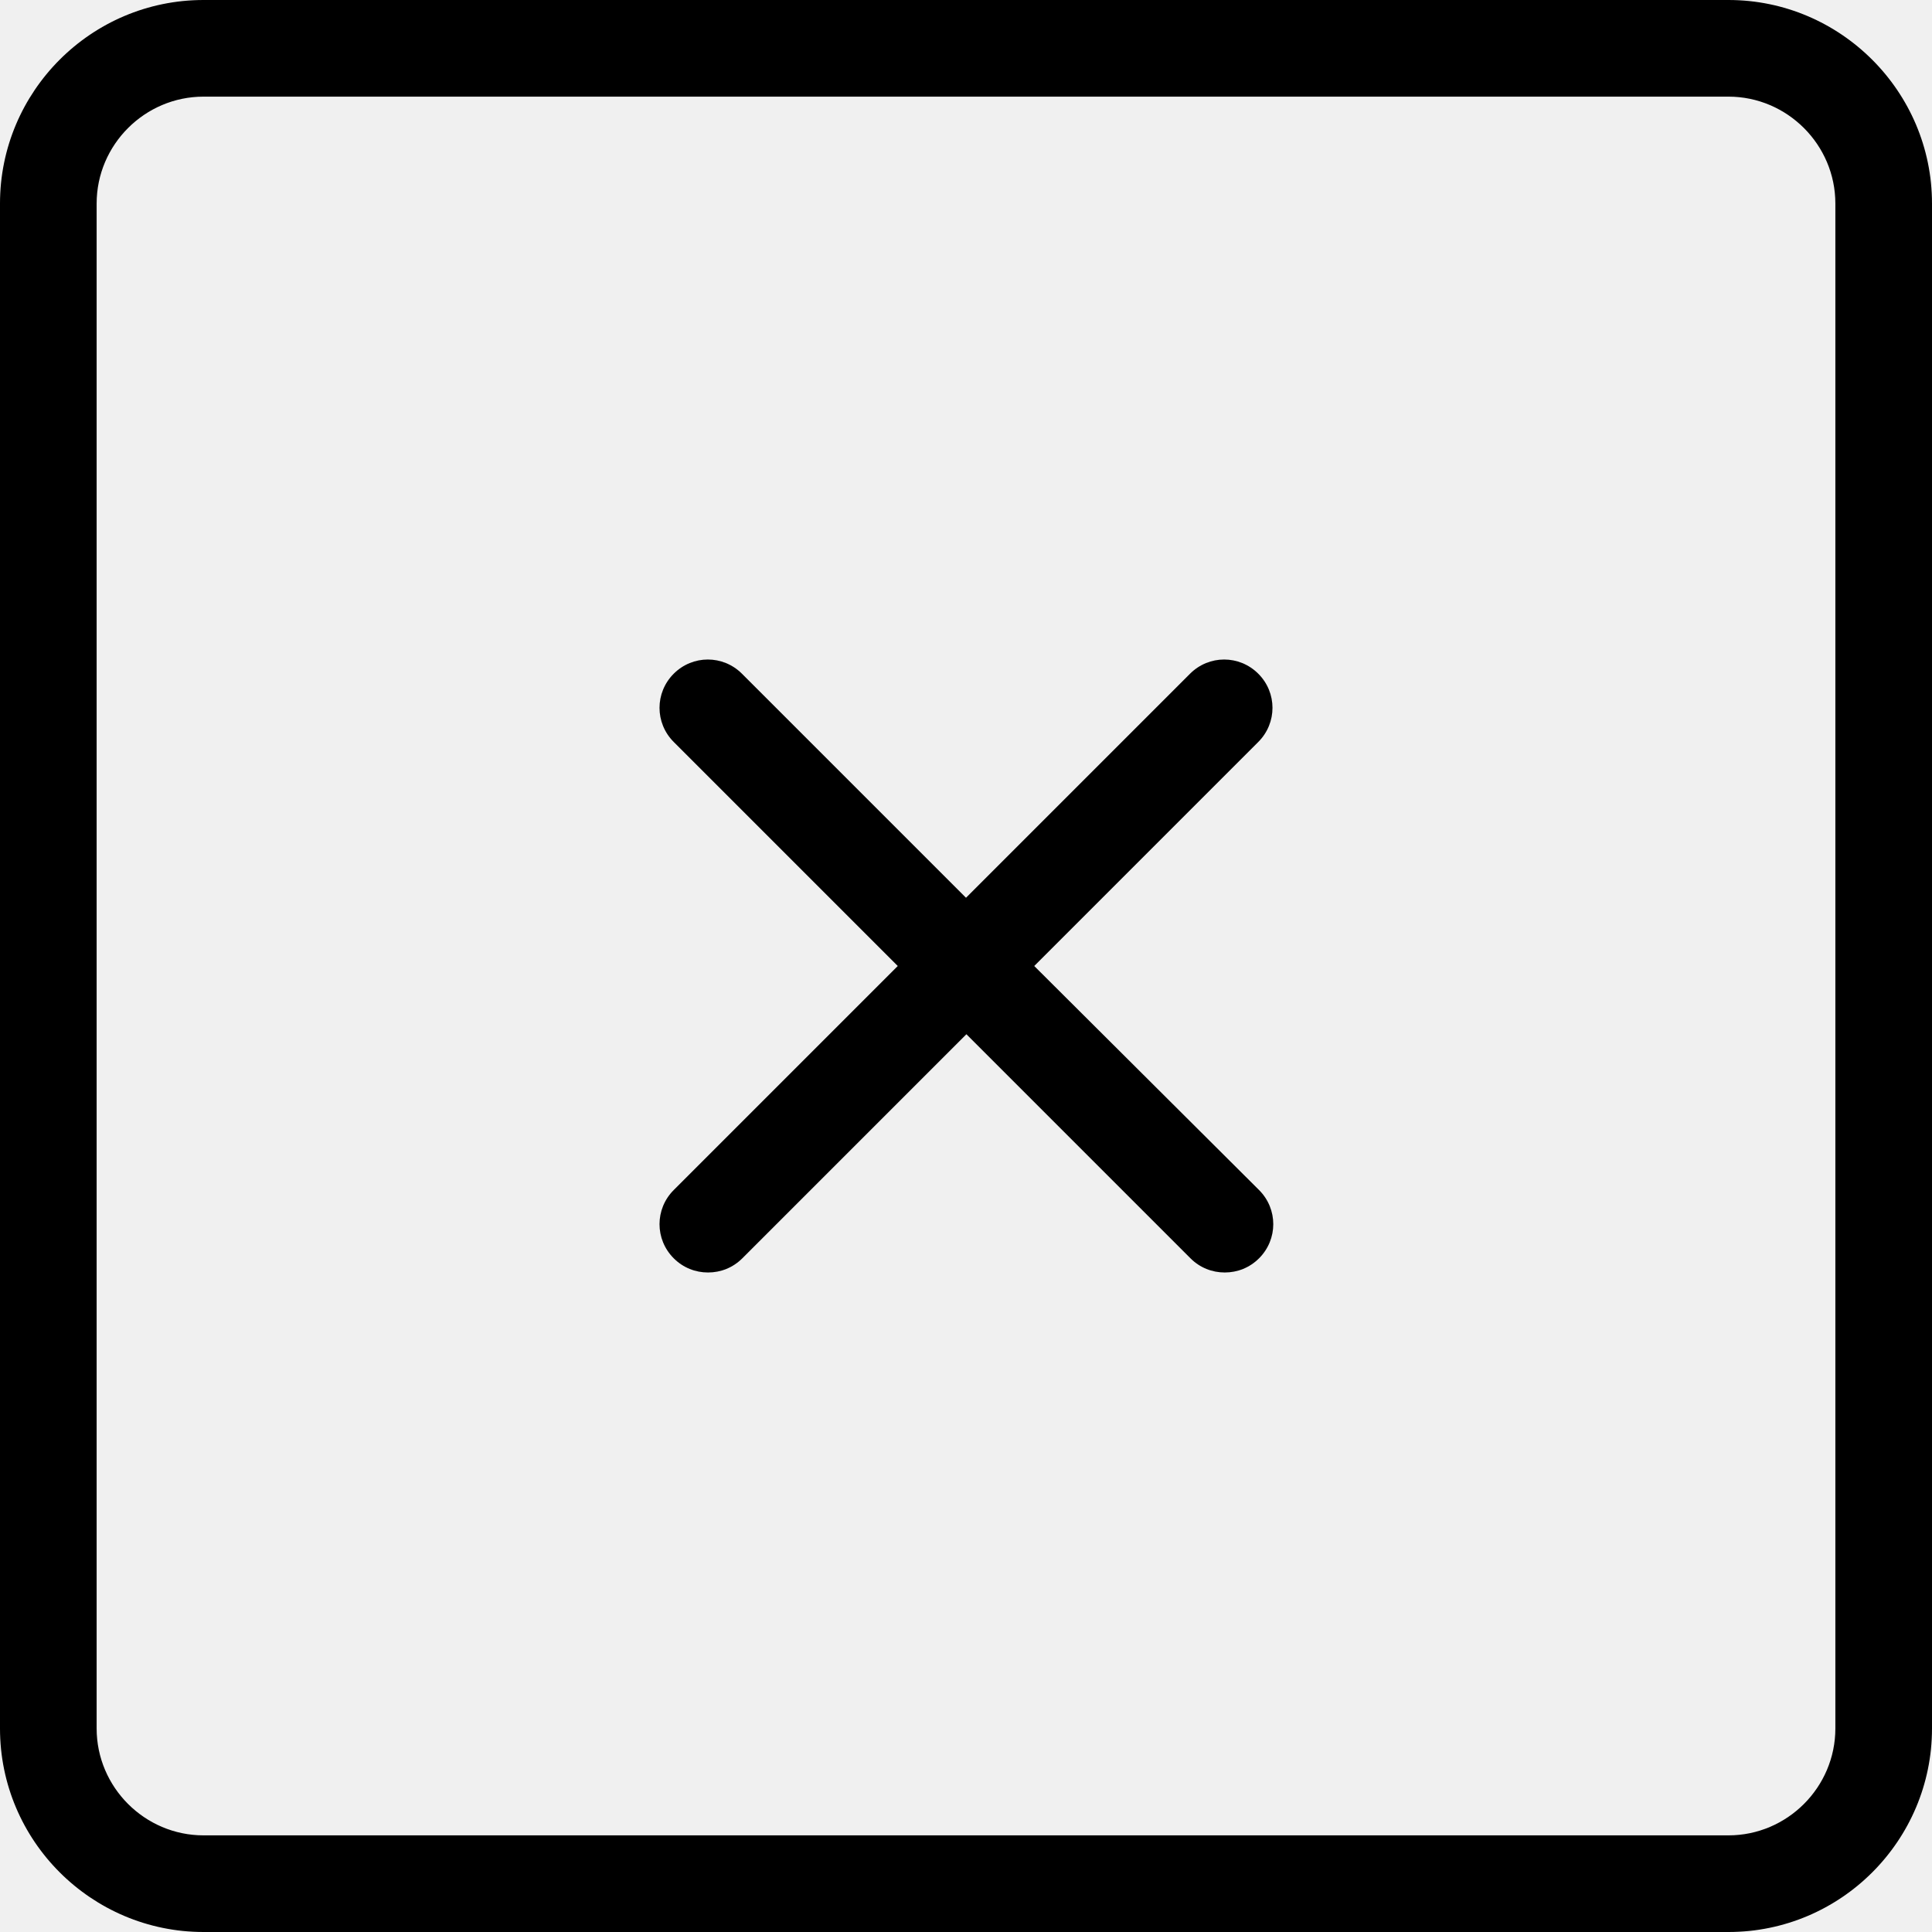
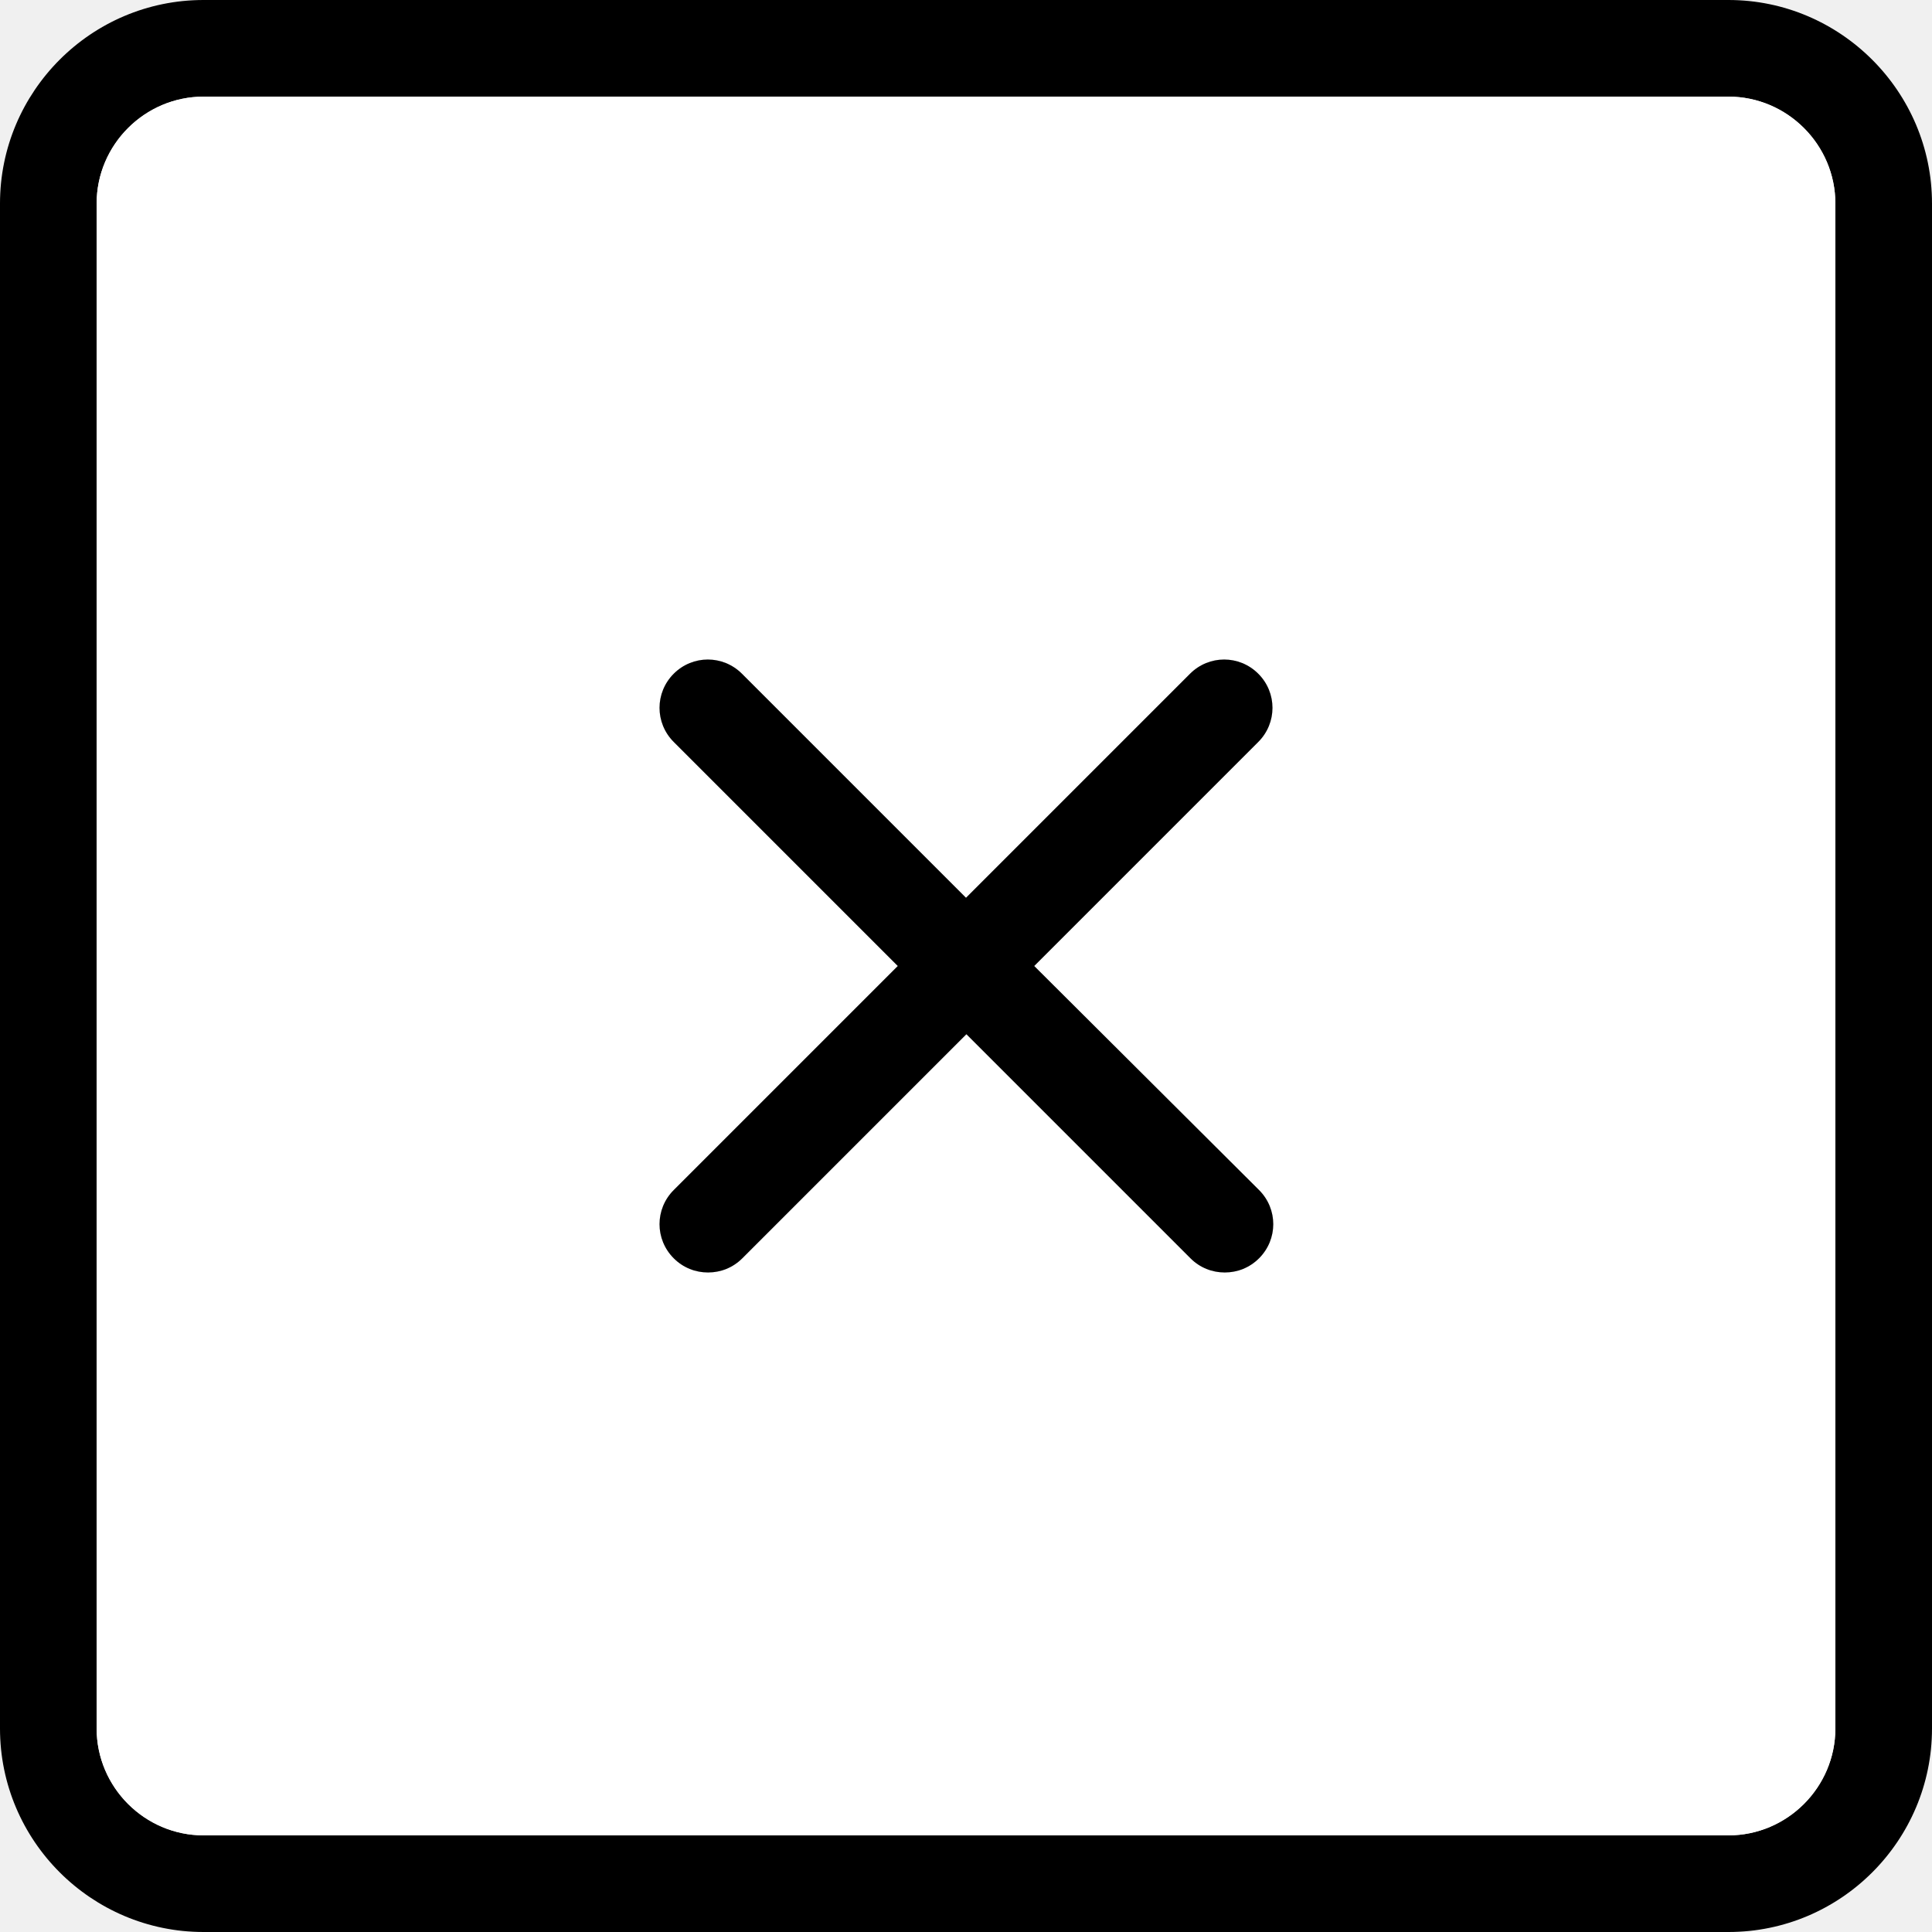
<svg xmlns="http://www.w3.org/2000/svg" version="1.1" id="Capa_1" x="0px" y="0px" viewBox="0 0 489.8 489.8" style="enable-background:new 0 0 489.8 489.8;" xml:space="preserve">
+   <style type="text/css">
+ 	.st0{fill:#FFFFFF;}
+ </style>
  <g>
    <g>
      <path d="M438.2,0H51.6C23.1,0,0,23.2,0,51.6v386.6c0,28.5,23.2,51.6,51.6,51.6h386.6c28.5,0,51.6-23.2,51.6-51.6V51.6    C489.8,23.2,466.6,0,438.2,0z M465.3,438.2c0,14.9-12.2,27.1-27.1,27.1H51.6c-14.9,0-27.1-12.2-27.1-27.1V51.6    c0-14.9,12.2-27.1,27.1-27.1h386.6c14.9,0,27.1,12.2,27.1,27.1V438.2z" />
-       <path d="M319,170.8c-4.8-4.8-12.5-4.8-17.3,0l-56.8,56.8l-56.8-56.8c-4.8-4.8-12.5-4.8-17.3,0s-4.8,12.5,0,17.3l56.8,56.8    l-56.8,56.8c-4.8,4.8-4.8,12.5,0,17.3c2.4,2.4,5.5,3.6,8.7,3.6s6.3-1.2,8.7-3.6l56.8-56.8l56.8,56.8c2.4,2.4,5.5,3.6,8.7,3.6    s6.3-1.2,8.7-3.6c4.8-4.8,4.8-12.5,0-17.3l-57-56.8l56.8-56.8C323.8,183.3,323.8,175.6,319,170.8z" />
+       <path class="st0" d="M438.2,24.5H51.6c-14.9,0-27.1,12.2-27.1,27.1v386.6c0,14.9,12.2,27.1,27.1,27.1h386.6    c14.9,0,27.1-12.2,27.1-27.1V51.6C465.3,36.7,453.1,24.5,438.2,24.5z M319.2,319c-2.4,2.4-5.5,3.6-8.7,3.6s-6.3-1.2-8.7-3.6    L245,262.2L188.2,319c-2.4,2.4-5.5,3.6-8.7,3.6s-6.3-1.2-8.7-3.6c-4.8-4.8-4.8-12.5,0-17.3l56.8-56.8l-56.8-56.8    c-4.8-4.8-4.8-12.5,0-17.3s12.5-4.8,17.3,0l56.8,56.8l56.8-56.8c4.8-4.8,12.5-4.8,17.3,0s4.8,12.5,0,17.3l-56.8,56.8l57,56.8    C324,306.5,324,314.2,319.2,319z" />
+       <path d="M319.2,319c-2.4,2.4-5.5,3.6-8.7,3.6s-6.3-1.2-8.7-3.6L245,262.2L188.2,319c-2.4,2.4-5.5,3.6-8.7,3.6s-6.3-1.2-8.7-3.6    c-4.8-4.8-4.8-12.5,0-17.3l56.8-56.8l-56.8-56.8c-4.8-4.8-4.8-12.5,0-17.3s12.5-4.8,17.3,0l56.8,56.8l56.8-56.8    c4.8-4.8,12.5-4.8,17.3,0s4.8,12.5,0,17.3l-56.8,56.8l57,56.8C324,306.5,324,314.2,319.2,319z" />
    </g>
  </g>
-   <g>
- </g>
-   <g>
- </g>
-   <g>
- </g>
-   <g>
- </g>
-   <g>
- </g>
-   <g>
- </g>
-   <g>
- </g>
-   <g>
- </g>
-   <g>
- </g>
-   <g>
- </g>
-   <g>
- </g>
-   <g>
- </g>
-   <g>
- </g>
-   <g>
- </g>
-   <g>
- </g>
</svg>
